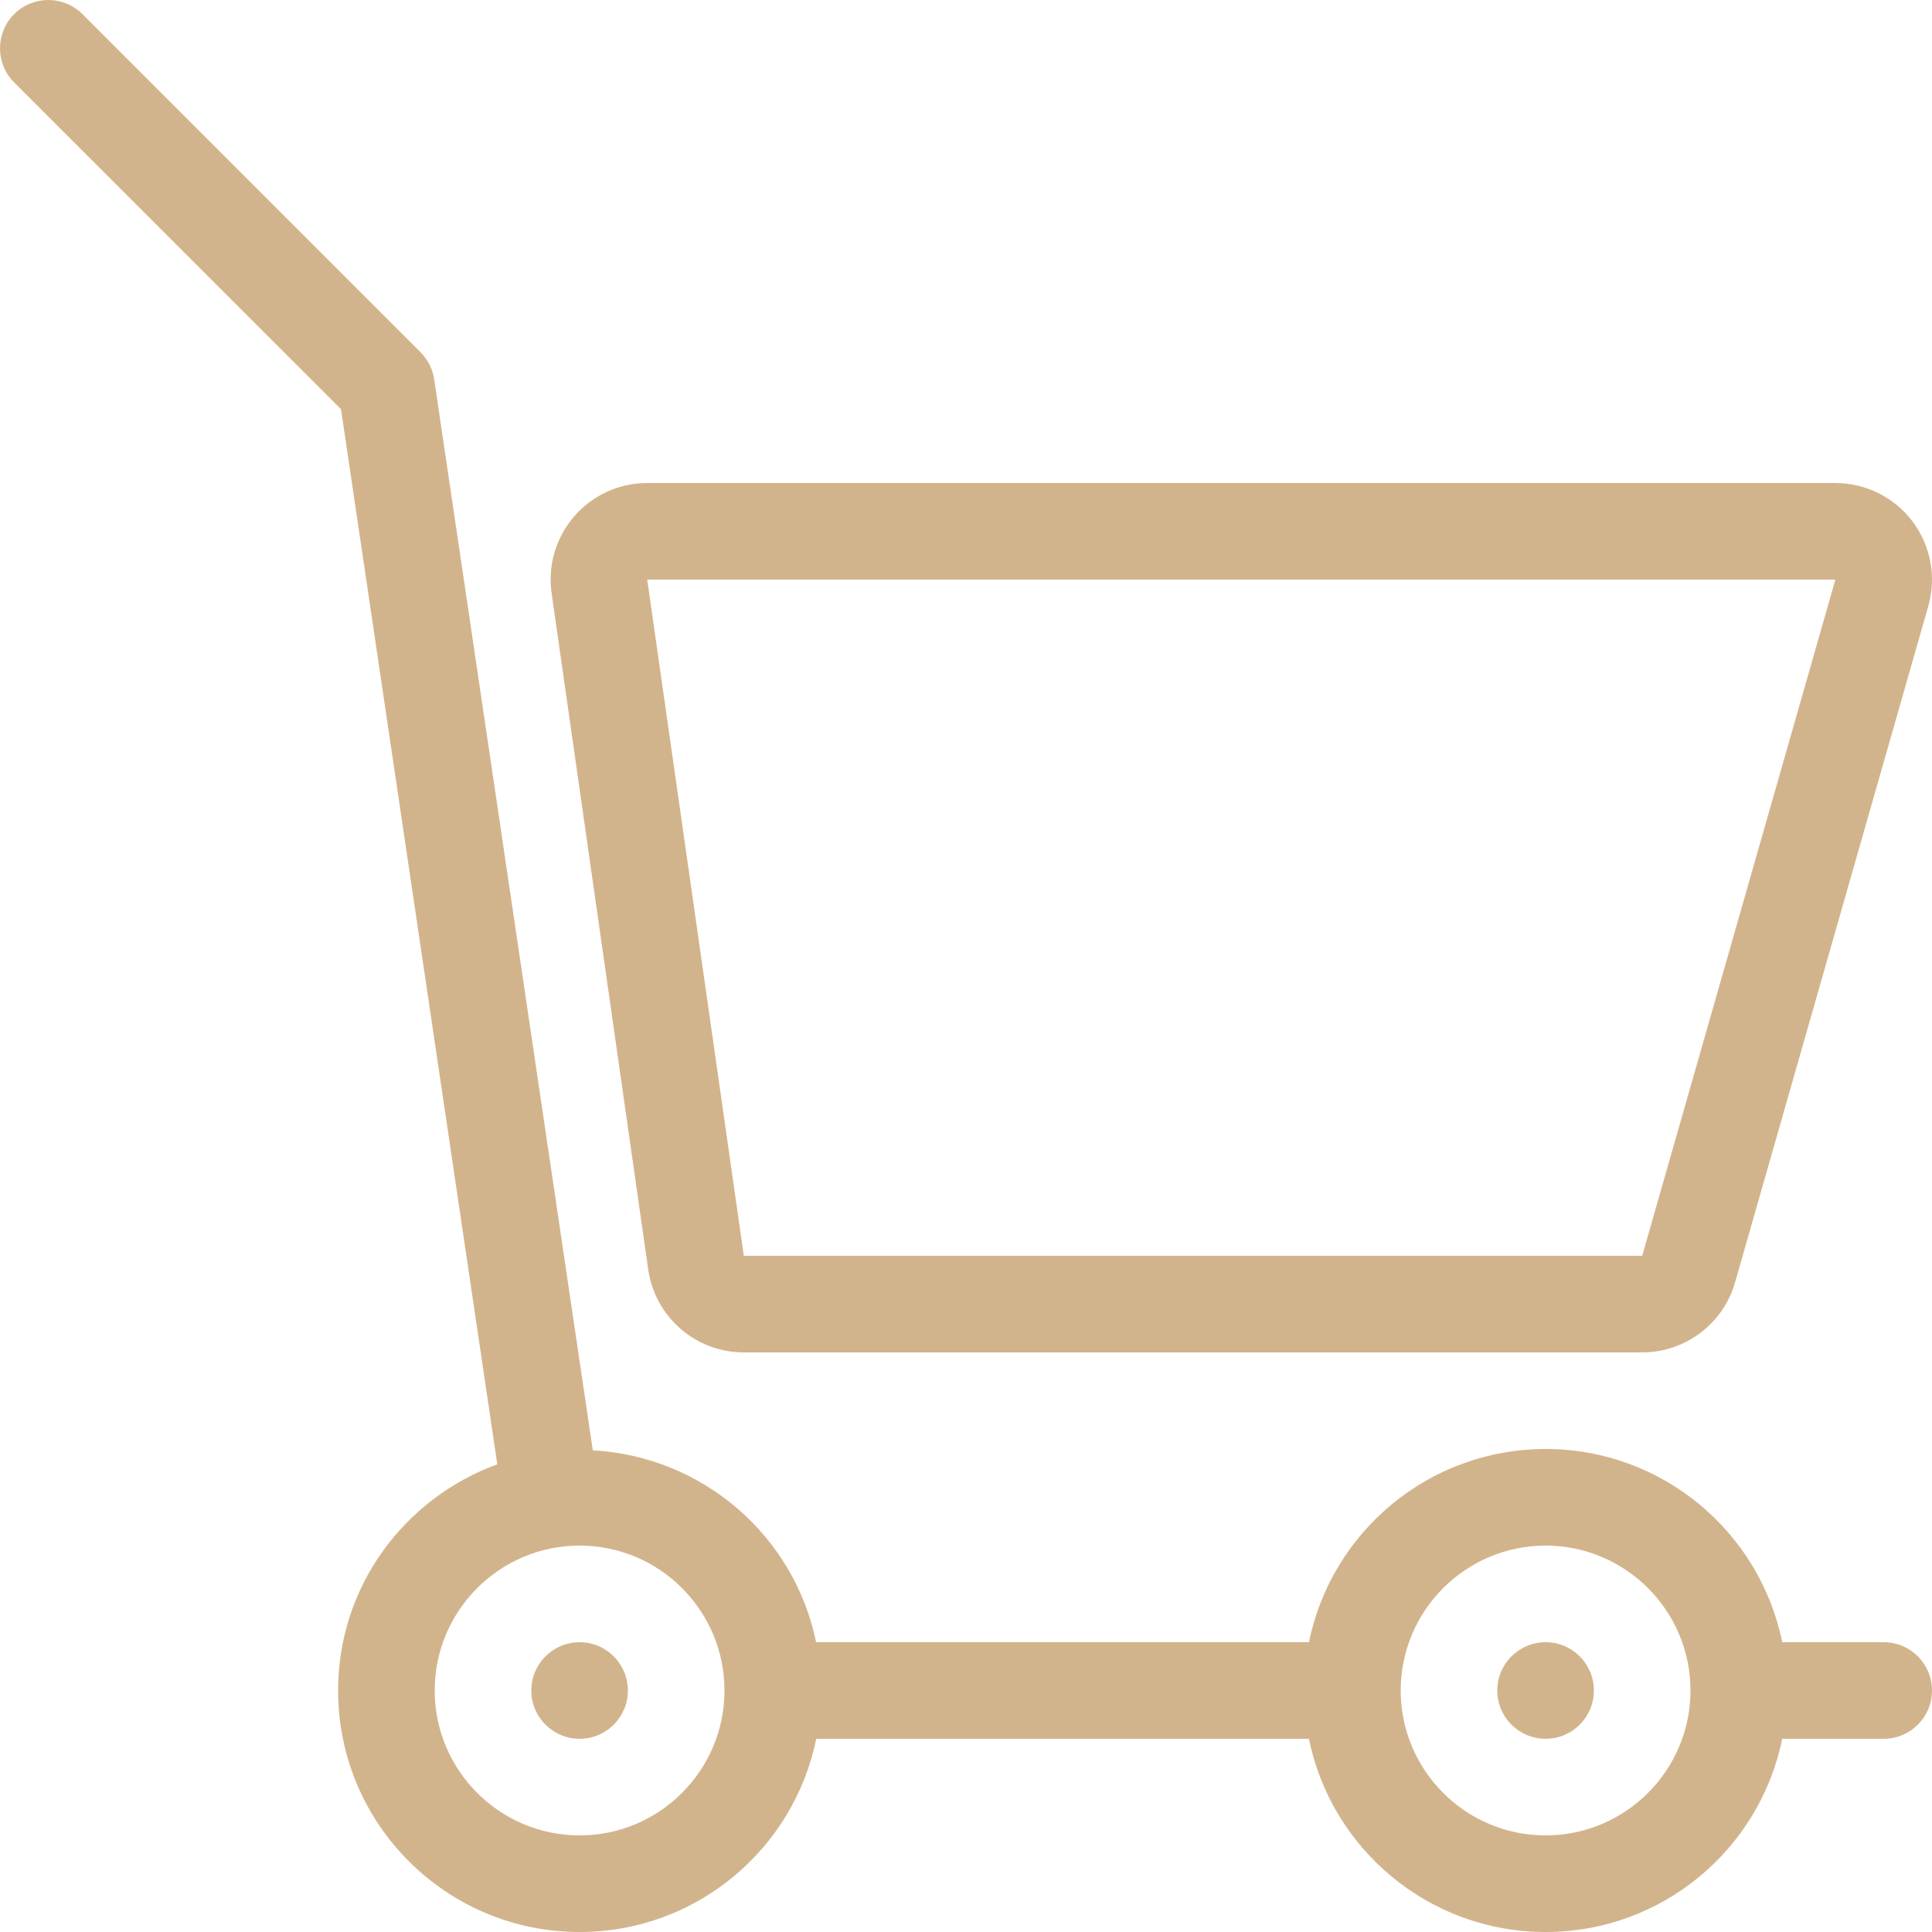
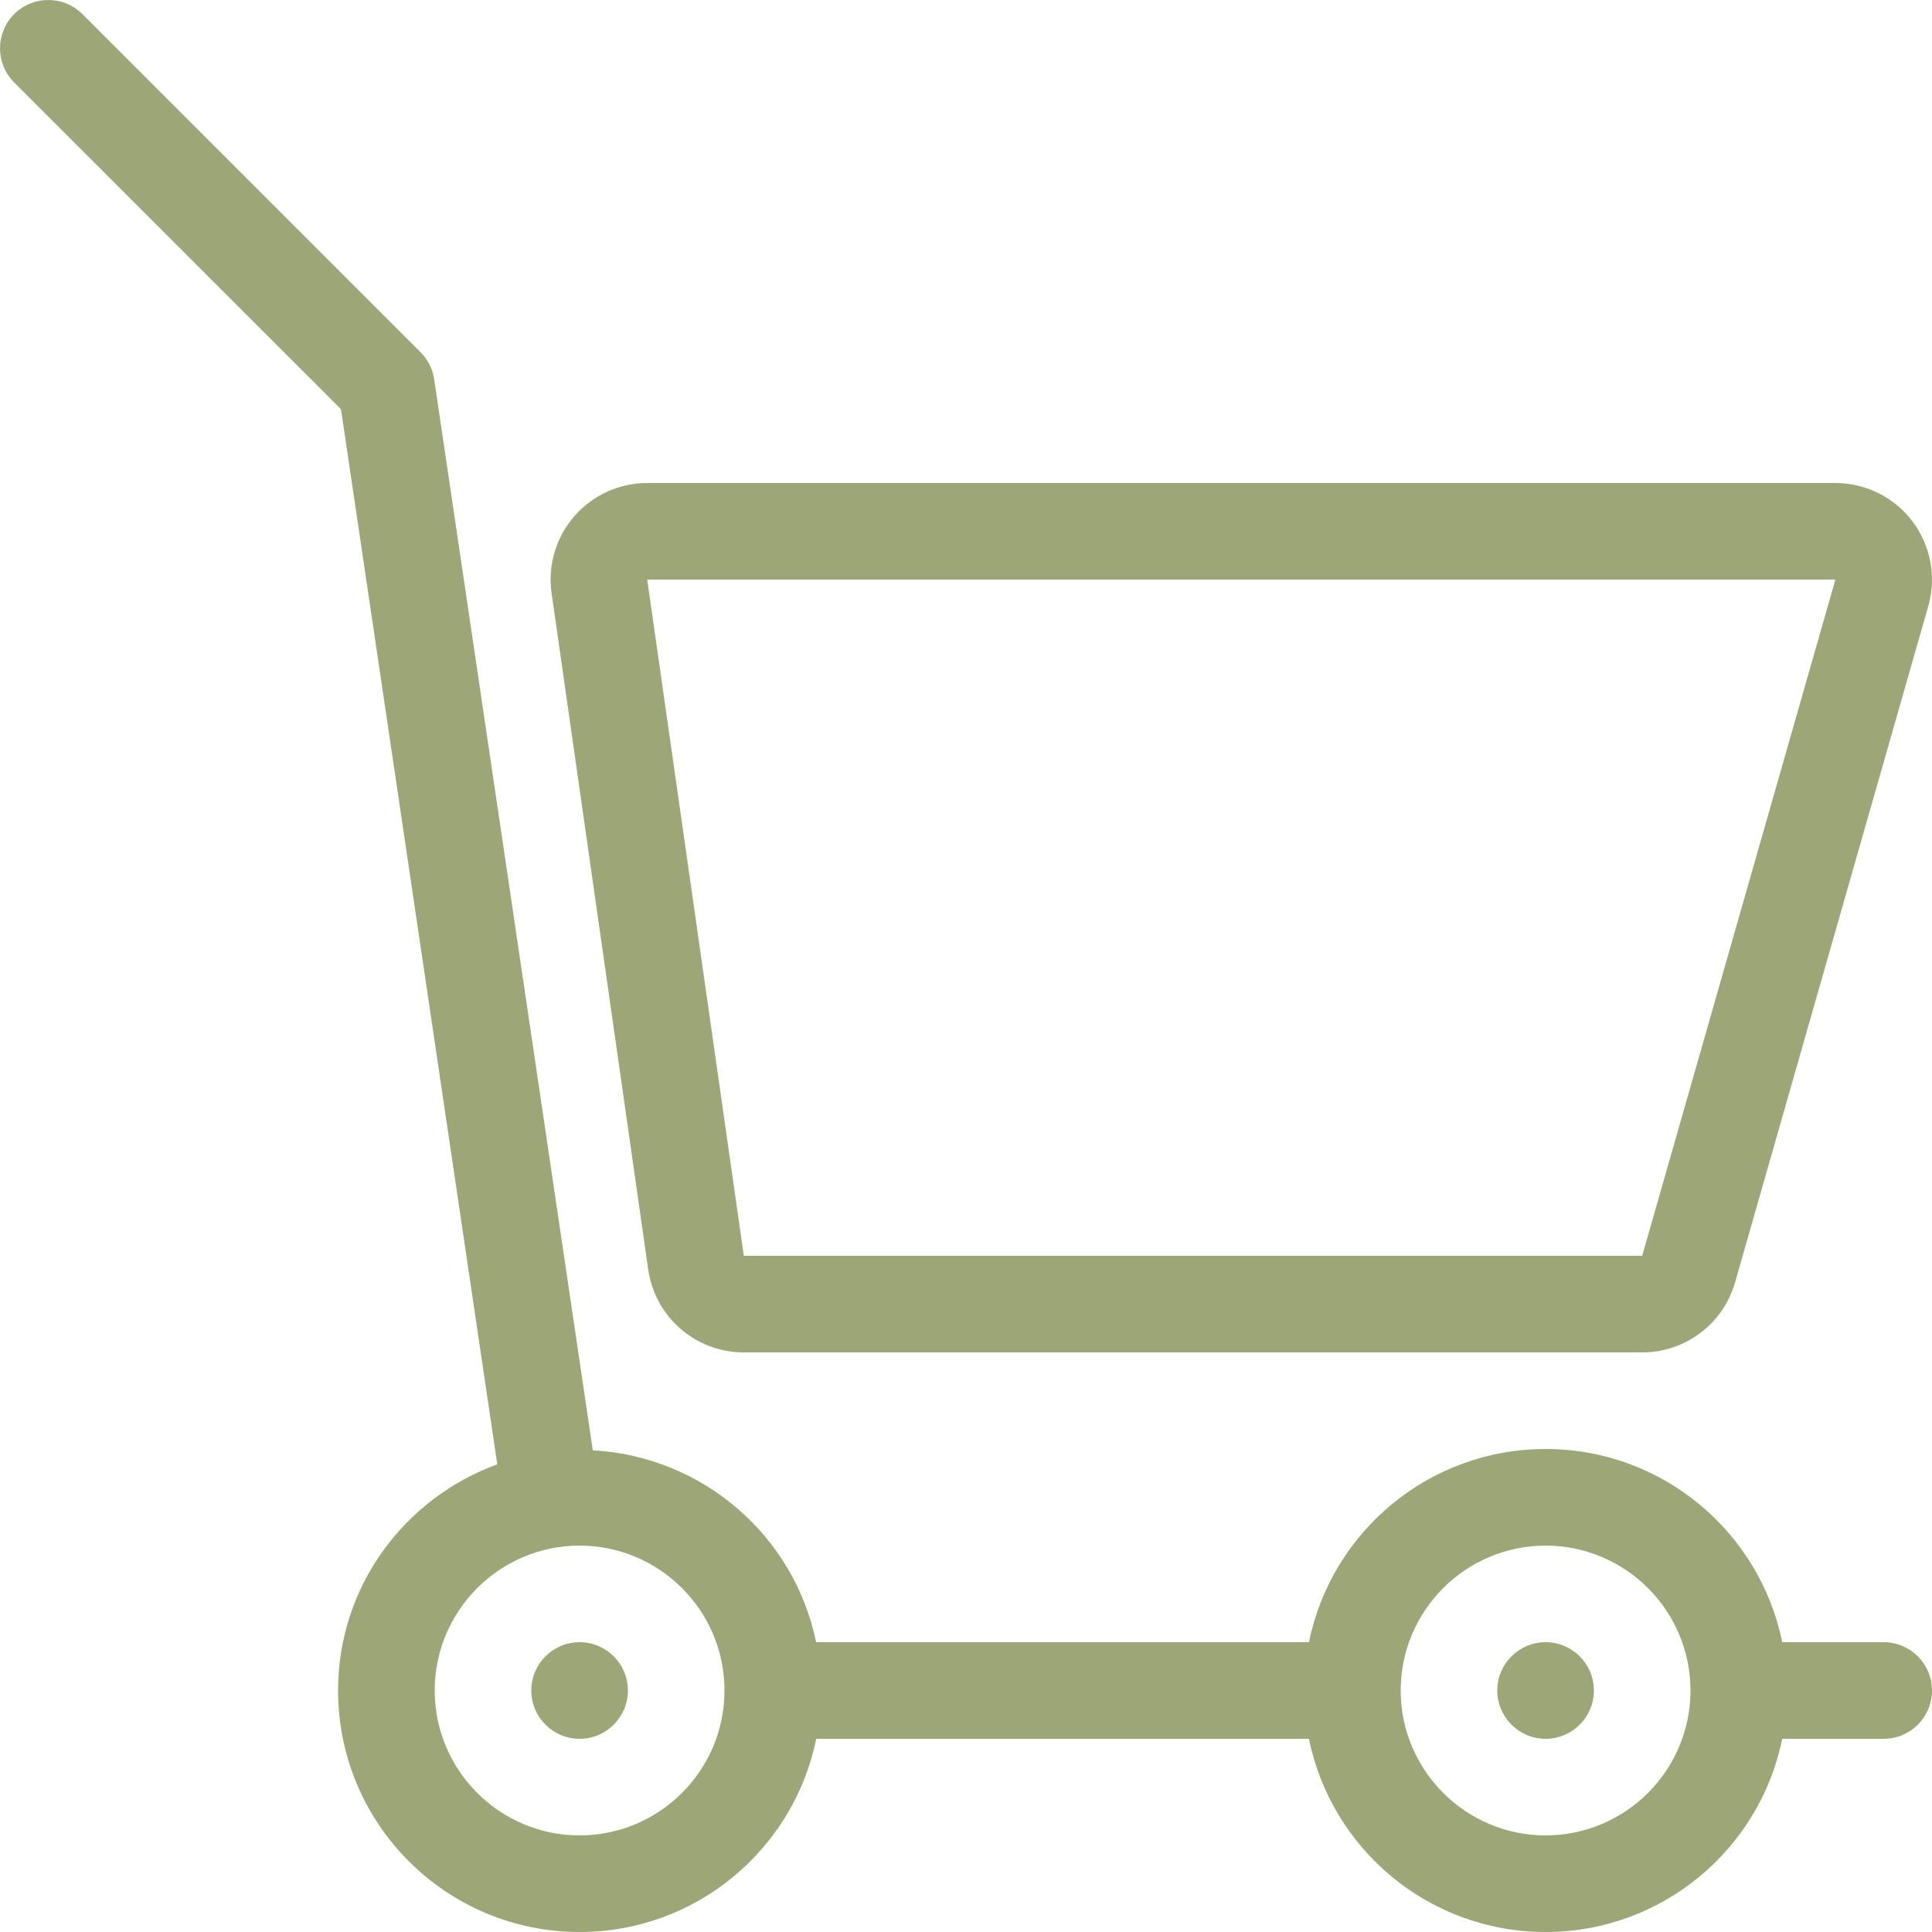
- <svg xmlns="http://www.w3.org/2000/svg" fill="#D2B48C" height="800px" width="800px" version="1.1" id="Layer_1" viewBox="0 0 512.004 512.004" xml:space="preserve">
+ <svg xmlns="http://www.w3.org/2000/svg" fill="#9ca677" height="30px" width="30px" version="1.1" id="Layer_1" viewBox="0 0 512.004 512.004" xml:space="preserve">
  <g>
    <g>
      <circle cx="153.6" cy="448.004" r="12.8" />
    </g>
  </g>
  <g>
    <g>
      <circle cx="409.6" cy="448.004" r="12.8" />
    </g>
  </g>
  <g>
    <g>
      <path d="M499.2,435.204h-26.889c-5.931-29.21-31.744-51.2-62.711-51.2c-30.959,0-56.781,21.99-62.711,51.2H216.277    c-5.726-28.015-29.824-49.229-59.179-50.85l-42.035-283.827c-0.401-2.722-1.673-5.222-3.61-7.177l-89.6-89.6    C16.853-1.25,8.755-1.25,3.754,3.75c-5,5-5,13.099,0,18.099l86.613,86.596l41.421,279.62    c-24.559,8.951-42.189,32.29-42.189,59.938c0,35.345,28.655,64,64,64c30.959,0,56.781-21.99,62.711-51.2h130.577    c5.931,29.21,31.753,51.2,62.711,51.2s56.781-21.99,62.711-51.2H499.2c7.074,0,12.8-5.726,12.8-12.8    C512,440.93,506.274,435.204,499.2,435.204z M153.6,486.404c-21.171,0-38.4-17.229-38.4-38.4c0-21.171,17.229-38.4,38.4-38.4    c21.171,0,38.4,17.229,38.4,38.4C192,469.175,174.771,486.404,153.6,486.404z M409.6,486.404c-21.171,0-38.4-17.229-38.4-38.4    c0-21.171,17.229-38.4,38.4-38.4s38.4,17.229,38.4,38.4C448,469.175,430.771,486.404,409.6,486.404z" />
    </g>
  </g>
  <g>
    <g>
      <path d="M506.837,138.185c-4.838-6.409-12.407-10.18-20.437-10.18H171.52c-7.424,0-14.473,3.217-19.337,8.823    s-7.057,13.047-5.999,20.395l25.6,179.2c1.792,12.612,12.595,21.982,25.335,21.982H435.2c11.426,0,21.478-7.578,24.619-18.569    l51.2-179.2C513.22,152.913,511.675,144.602,506.837,138.185z M435.2,332.804H197.12l-25.6-179.2H486.4L435.2,332.804z" />
    </g>
  </g>
</svg>
